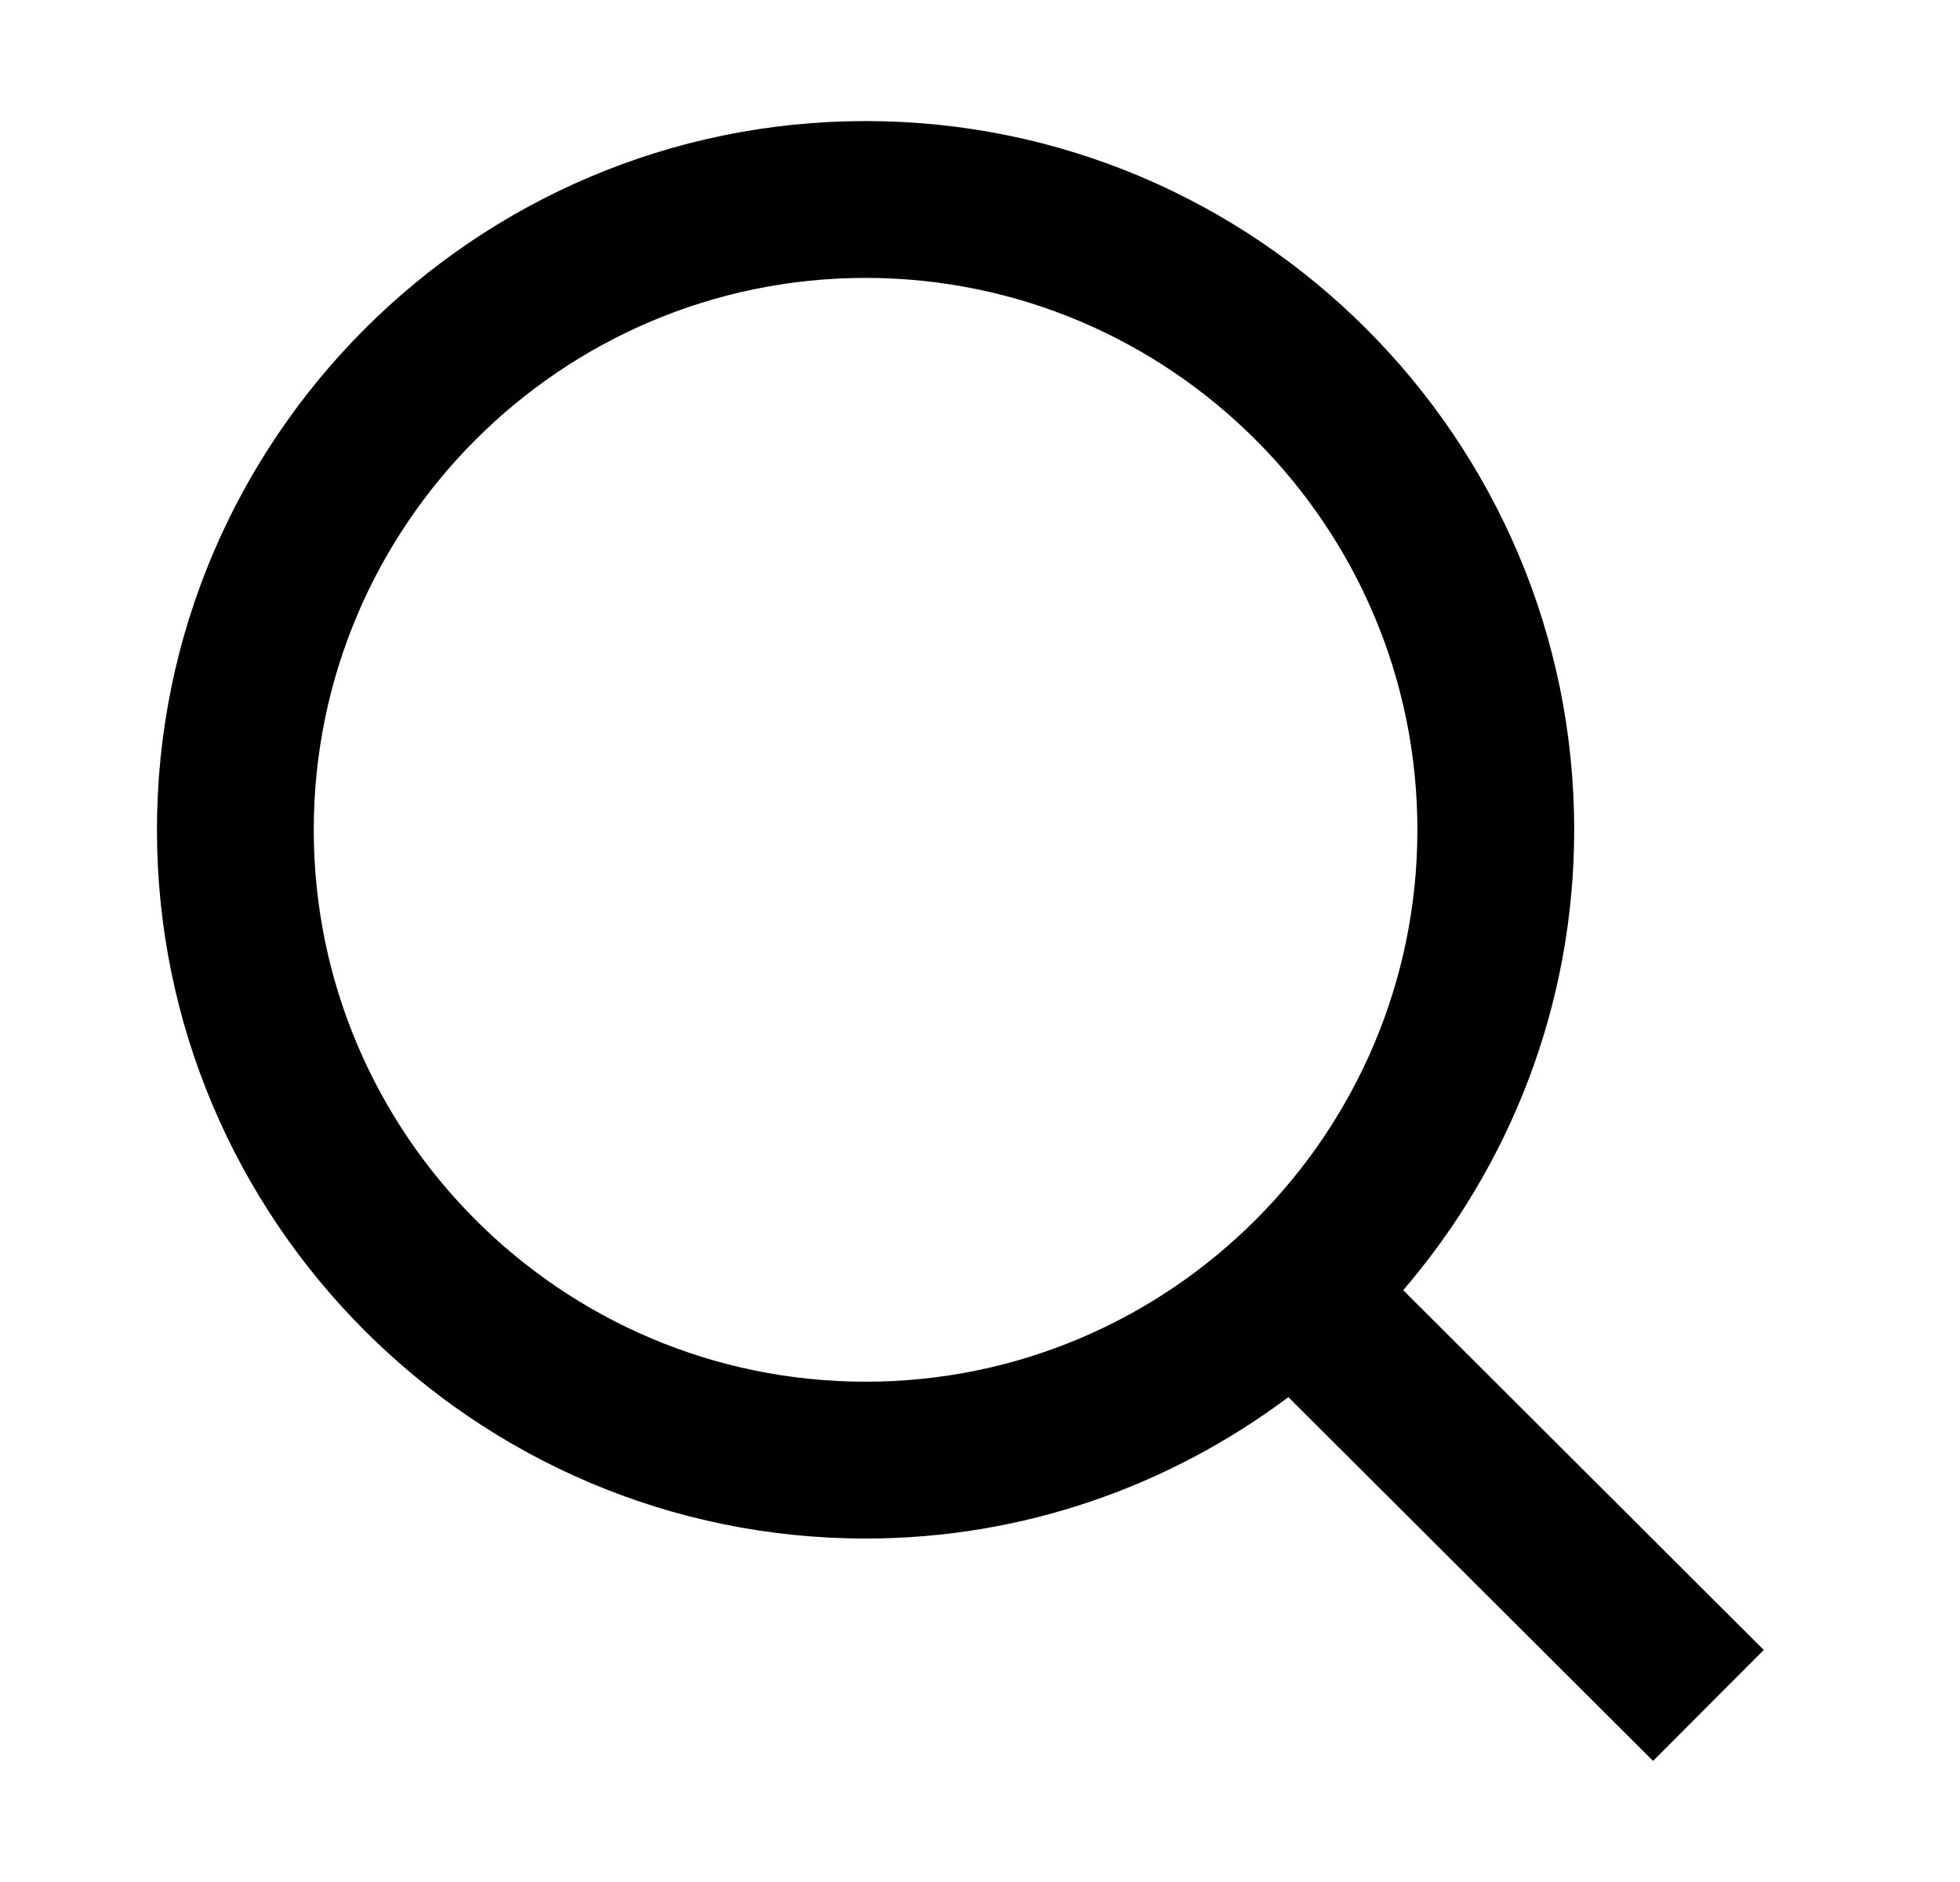
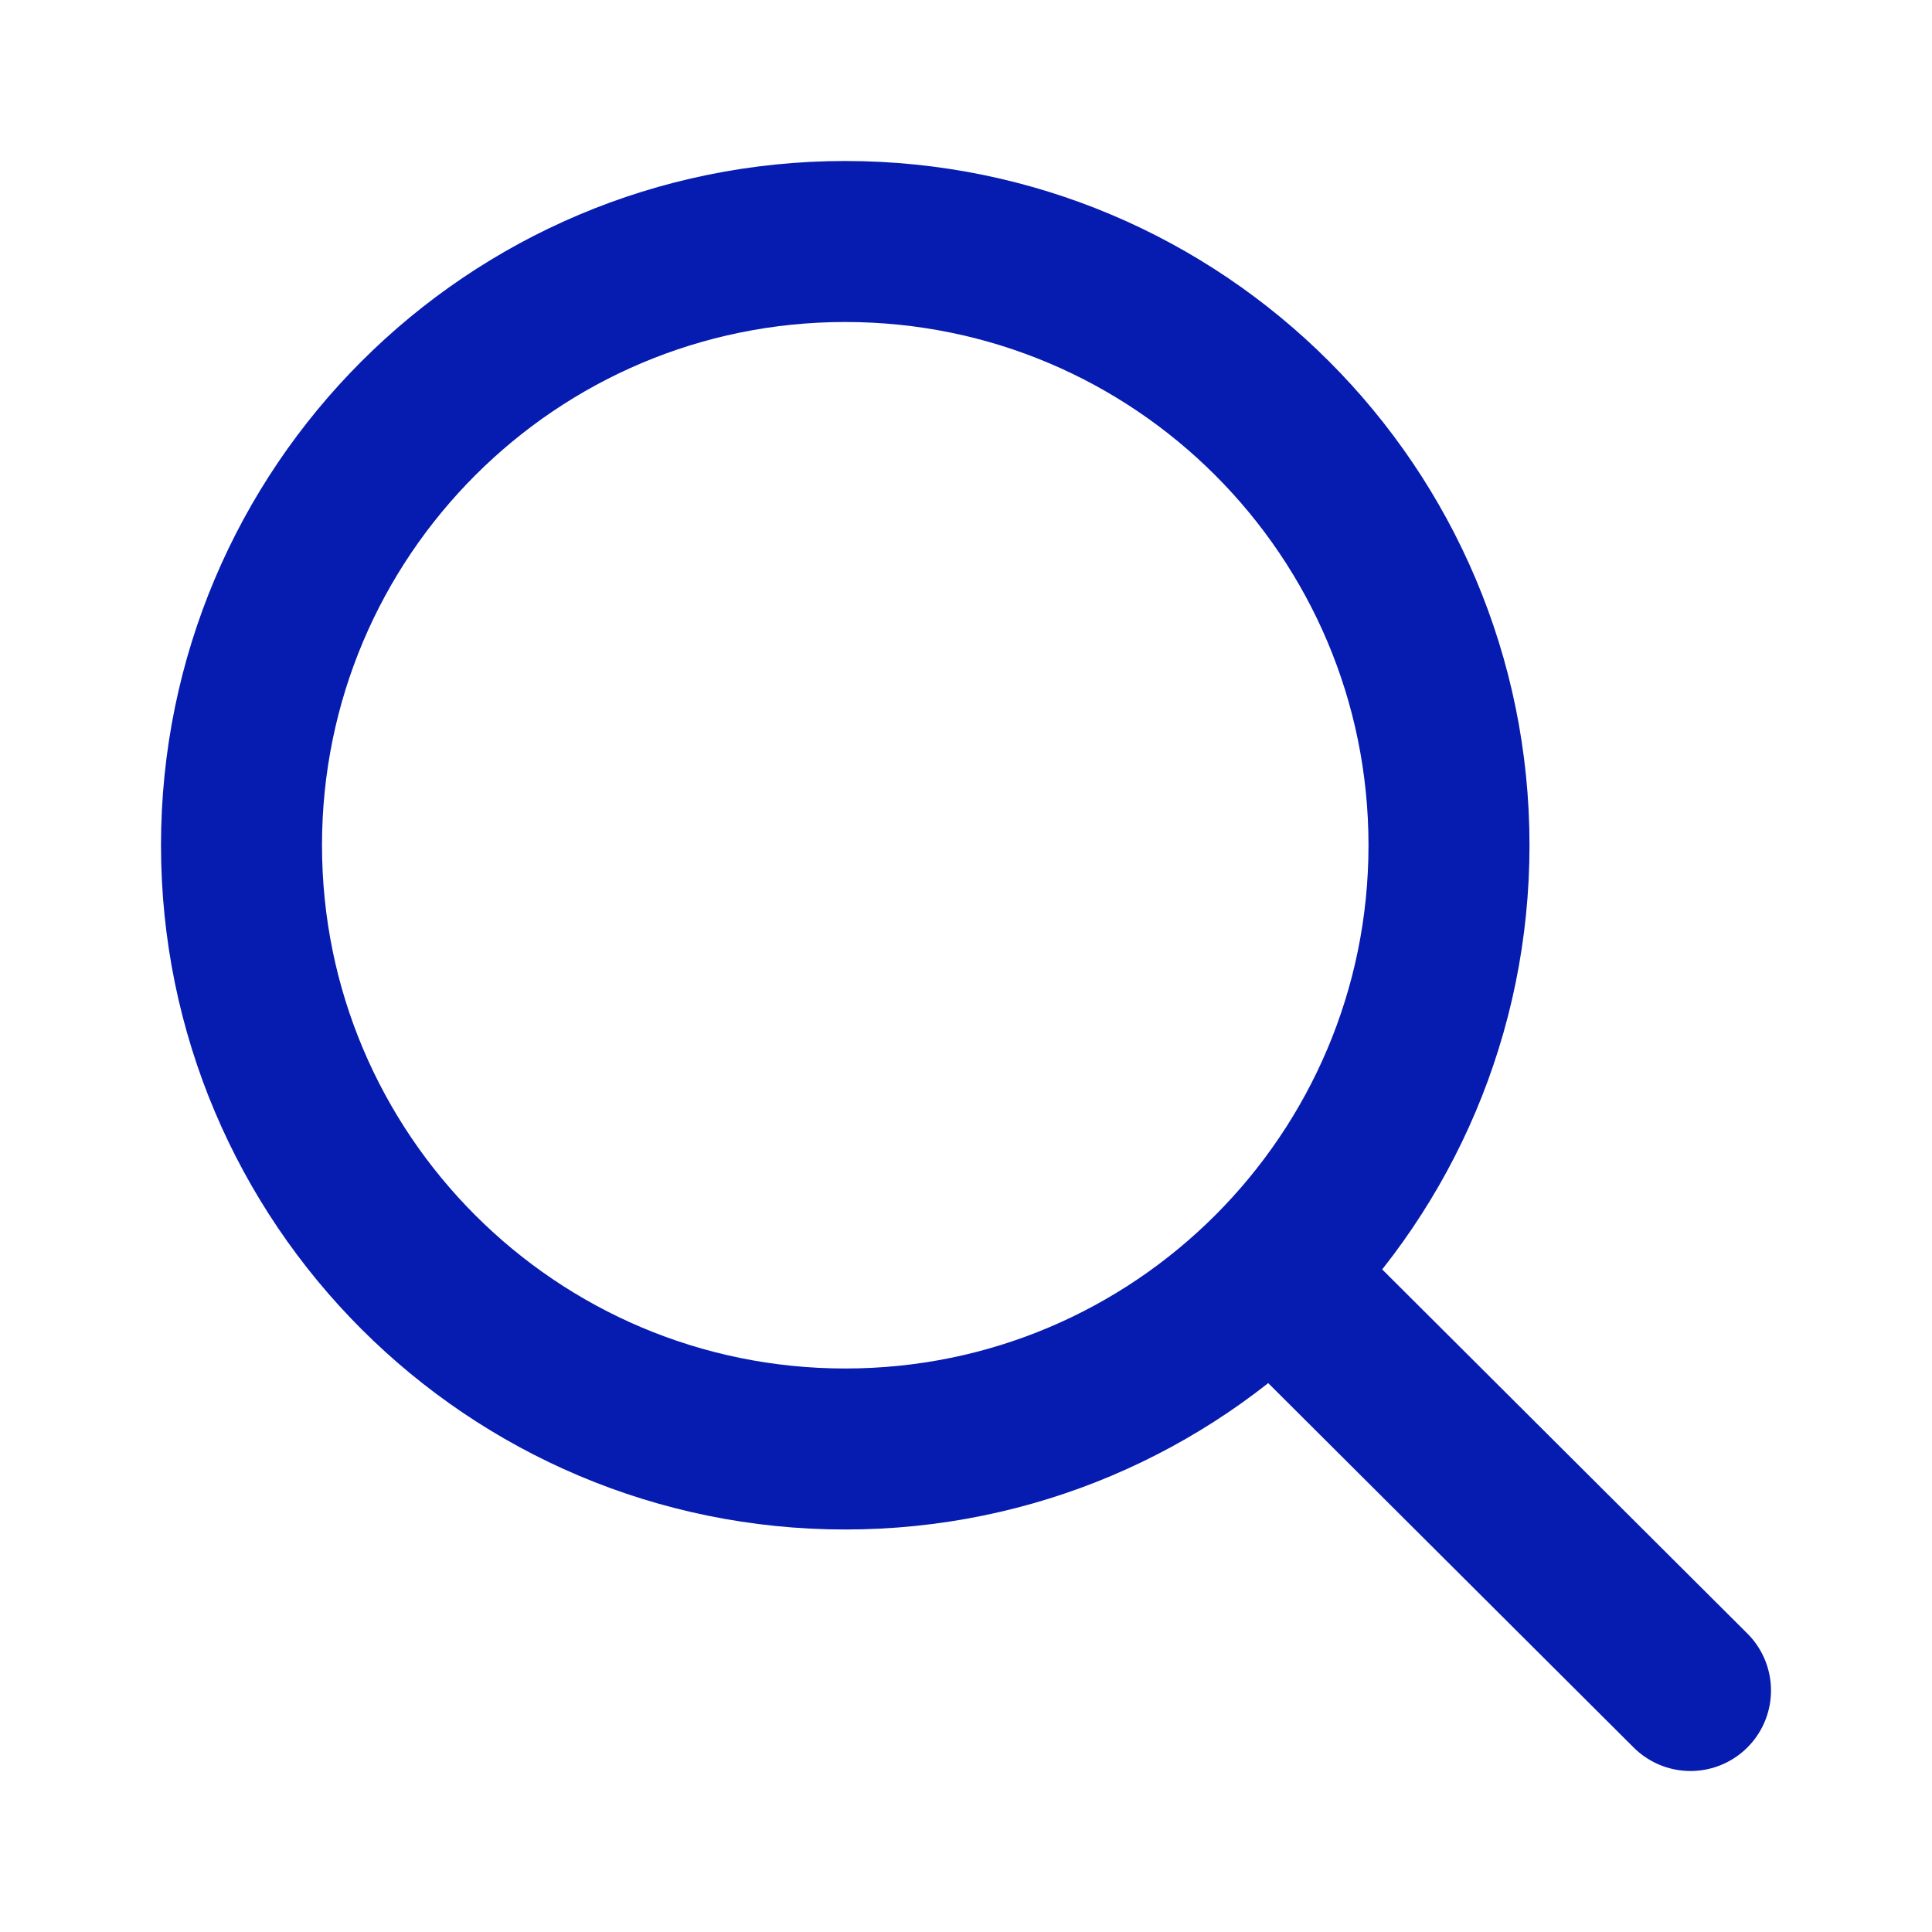
- <svg xmlns="http://www.w3.org/2000/svg" width="25" height="24" viewBox="0 0 25 24" fill="none">
-   <path fill-rule="evenodd" clip-rule="evenodd" d="M4.002 10.582C4.002 6.701 7.16 3.544 11.041 3.544C14.921 3.544 18.079 6.701 18.079 10.582C18.079 14.463 14.921 17.62 11.041 17.62C7.16 17.62 4.002 14.463 4.002 10.582ZM22.497 21.041L17.898 16.453C19.254 14.873 20.079 12.823 20.079 10.582C20.079 5.599 16.024 1.544 11.041 1.544C6.057 1.544 2.002 5.599 2.002 10.582C2.002 15.566 6.057 19.62 11.041 19.62C13.063 19.62 14.926 18.945 16.433 17.817L21.085 22.456L22.497 21.041Z" fill="black" />
+ <svg xmlns="http://www.w3.org/2000/svg" width="64px" height="64px" viewBox="0 0 24 24" fill="none">
+   <g id="SVGRepo_bgCarrier" stroke-width="0" />
+   <g id="SVGRepo_tracerCarrier" stroke-linecap="round" stroke-linejoin="round" />
+   <g id="SVGRepo_iconCarrier">
+     <path d="M15.796 15.811L21 21M18 10.5C18 14.642 14.642 18 10.5 18C6.358 18 3 14.642 3 10.5C3 6.358 6.358 3 10.5 3C14.642 3 18 6.358 18 10.5Z" stroke="#061BB0" stroke-width="2" stroke-linecap="round" stroke-linejoin="round" />
+   </g>
</svg>
